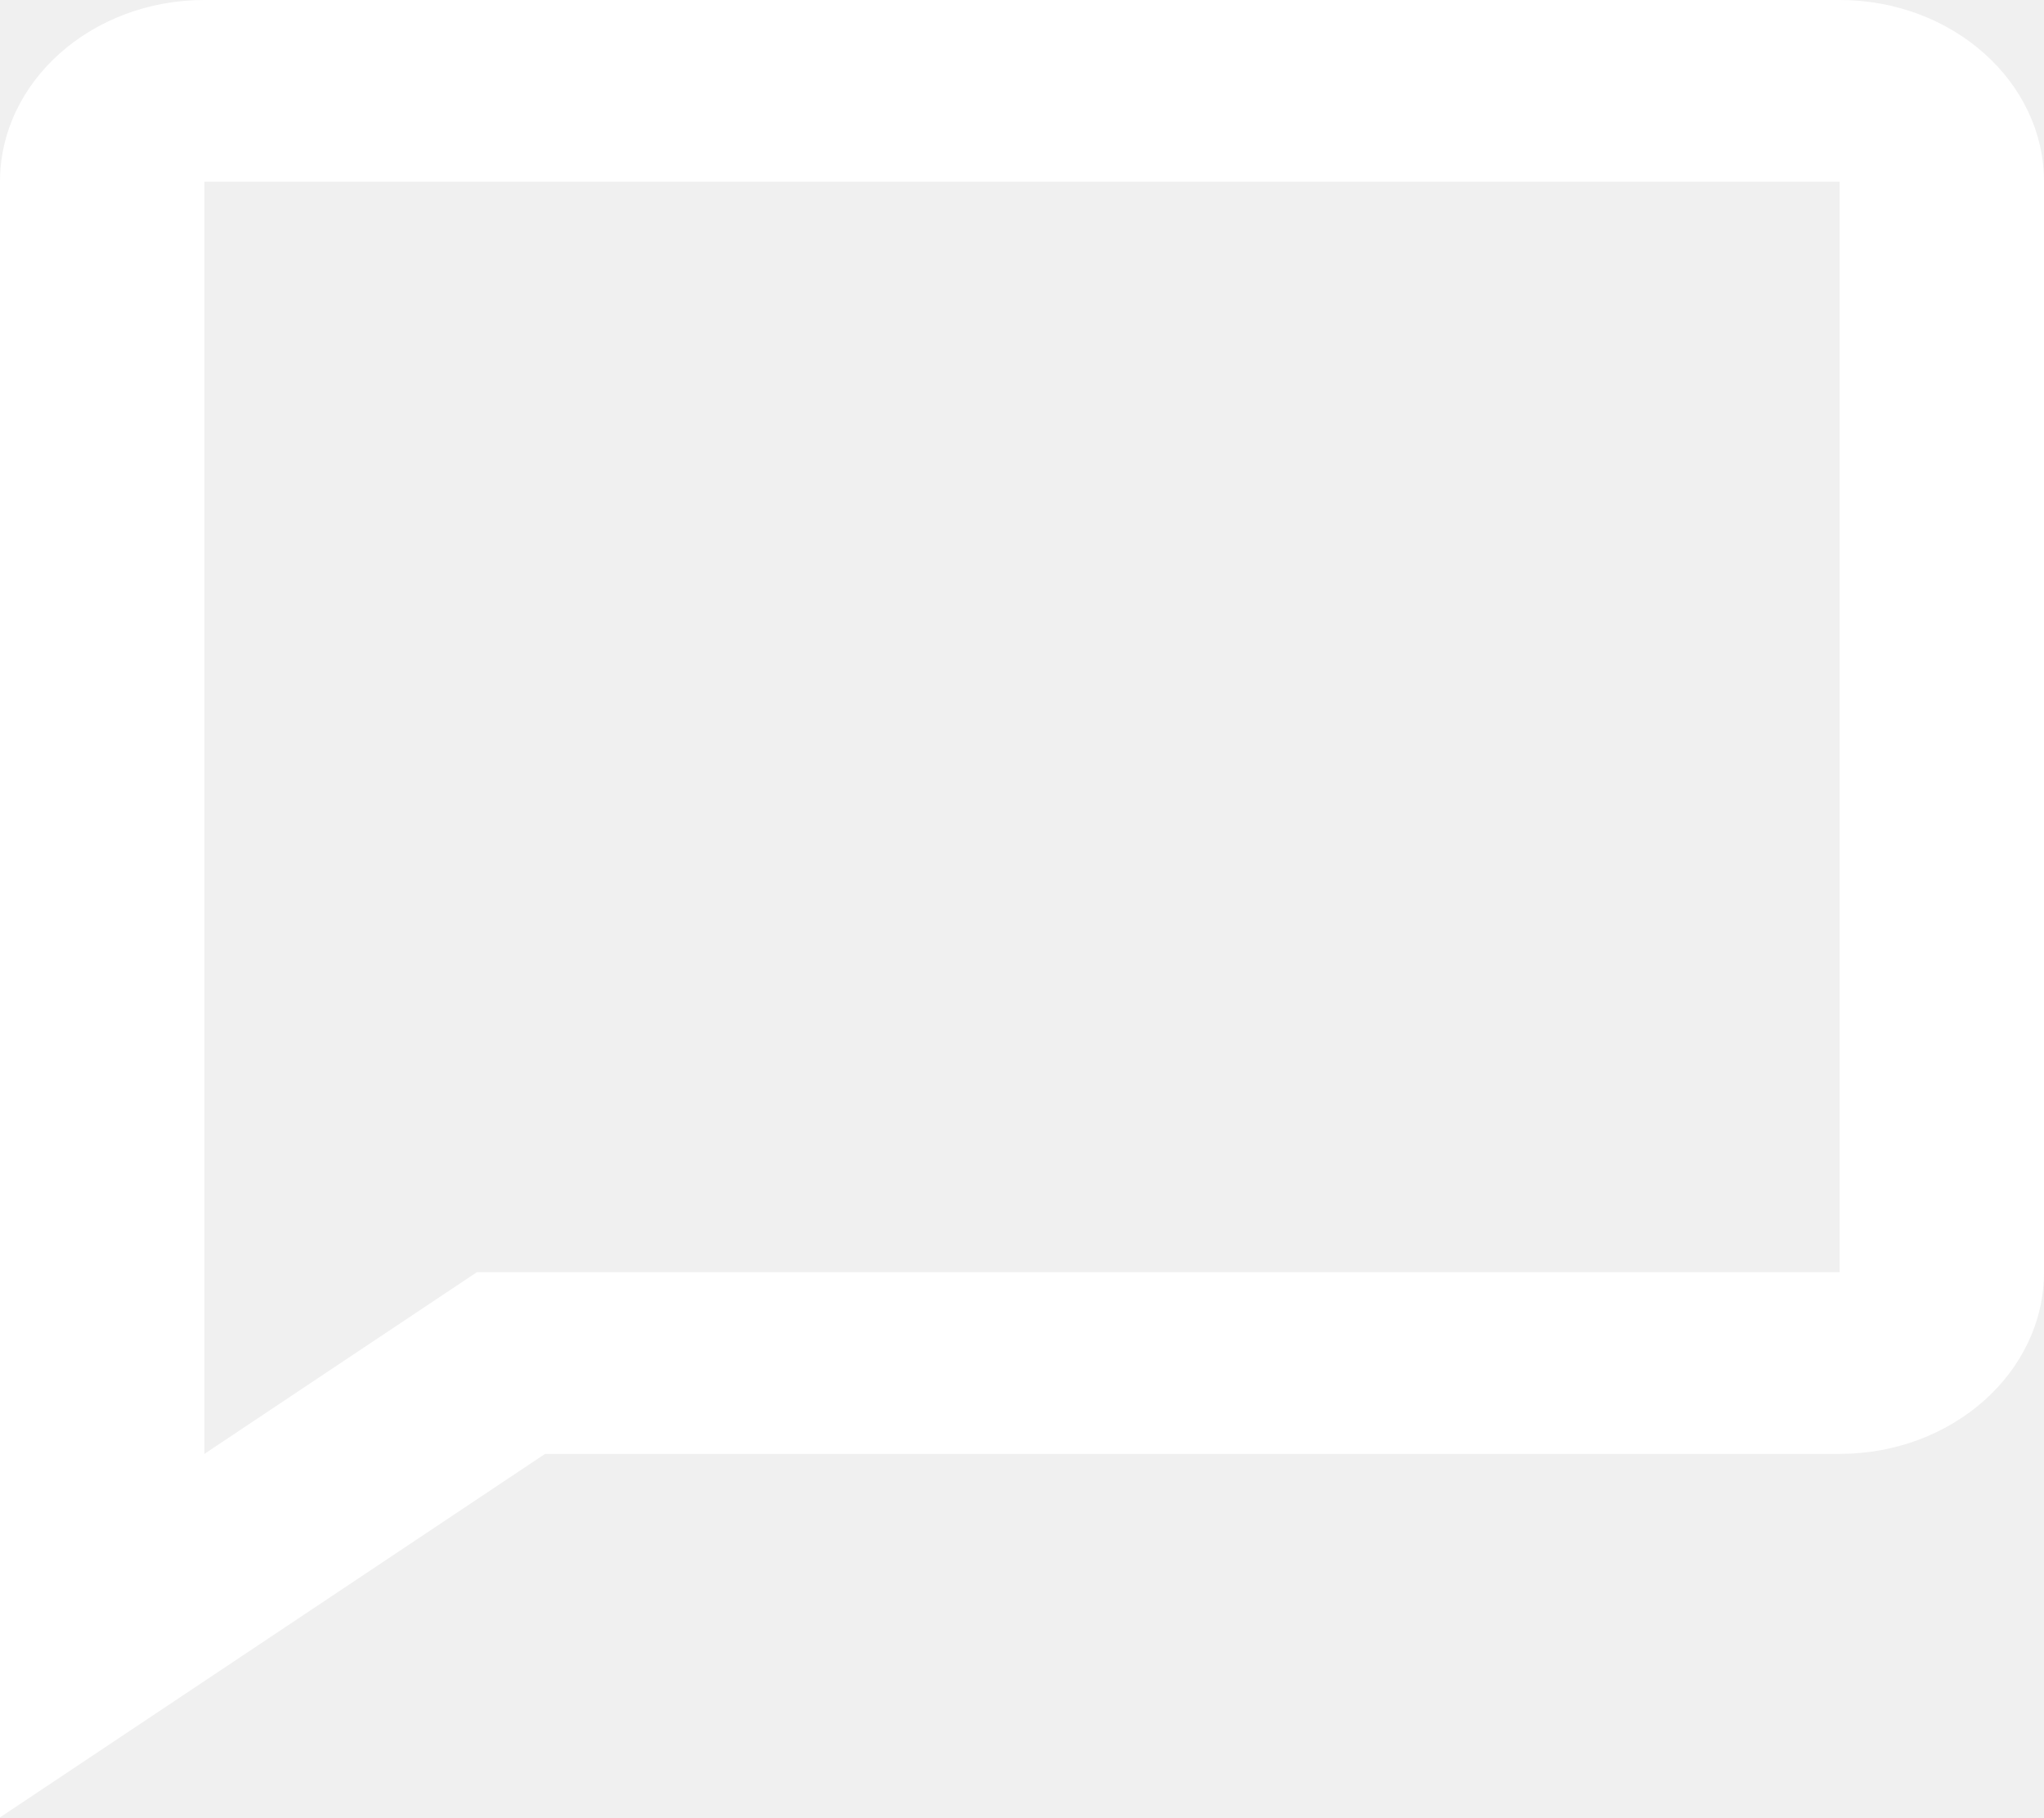
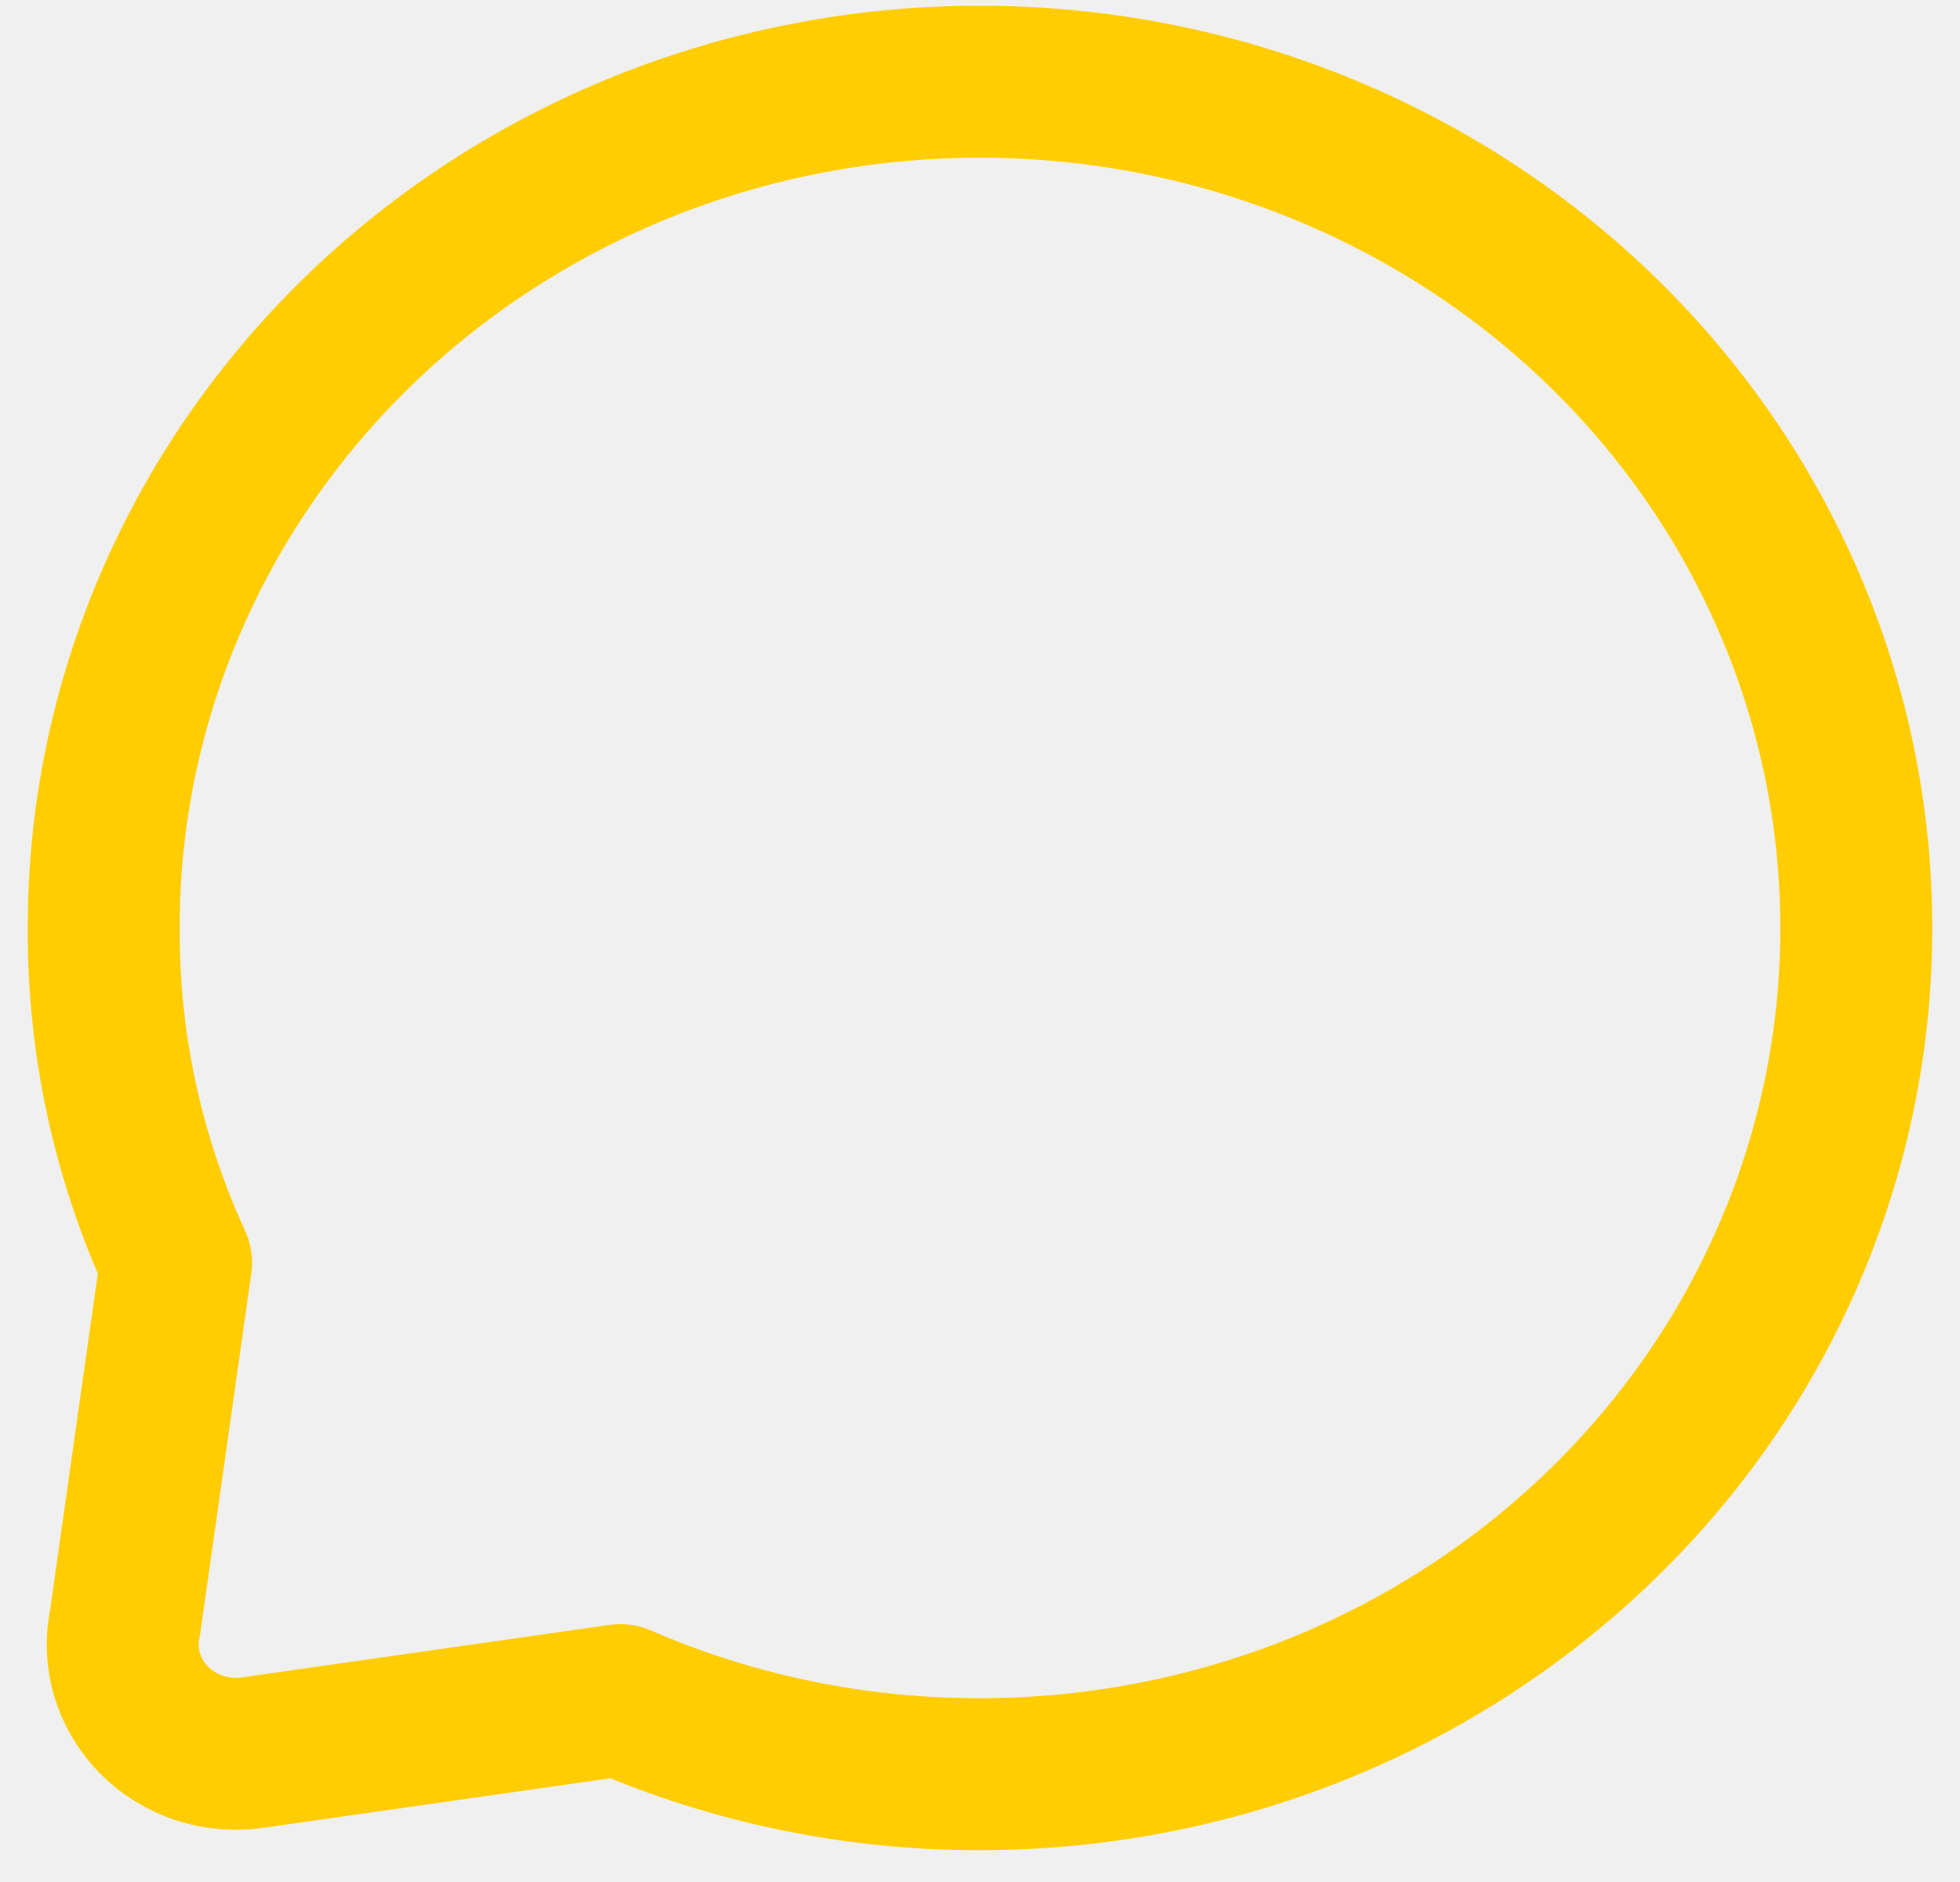
- <svg xmlns="http://www.w3.org/2000/svg" width="27" height="24" viewBox="0 0 27 24" fill="none">
-   <path d="M24.3 0H2.7C1.211 0 0 1.076 0 2.4V24L7.2 19.2H24.3C25.789 19.2 27 18.124 27 16.8V2.4C27 1.076 25.789 0 24.3 0ZM24.3 16.8H6.3L2.7 19.2V2.4H24.3V16.8Z" fill="white" />
+ <svg xmlns="http://www.w3.org/2000/svg" width="25" height="24" viewBox="0 0 25 24" fill="none">
+   <path d="M23.677 11.833C23.679 13.25 23.391 14.653 22.83 15.963C22.27 17.272 21.447 18.462 20.409 19.463C19.37 20.466 18.137 21.261 16.78 21.804C15.423 22.346 13.969 22.625 12.5 22.625C10.919 22.628 9.356 22.306 7.914 21.68L3.242 22.347C3.01 22.384 2.772 22.365 2.549 22.293C2.326 22.221 2.125 22.097 1.963 21.932C1.801 21.768 1.683 21.568 1.619 21.349C1.555 21.131 1.548 20.901 1.597 20.679L2.246 16.102C1.629 14.758 1.314 13.303 1.323 11.833C1.321 10.416 1.609 9.013 2.17 7.704C2.731 6.394 3.554 5.205 4.591 4.203C5.63 3.2 6.863 2.405 8.22 1.862C9.577 1.32 11.031 1.041 12.5 1.042C15.466 1.042 18.311 2.179 20.409 4.203C21.446 5.205 22.269 6.395 22.829 7.704C23.39 9.013 23.678 10.416 23.677 11.833Z" stroke="#FFCD00" stroke-width="1.938" stroke-linecap="round" stroke-linejoin="round" />
</svg>
